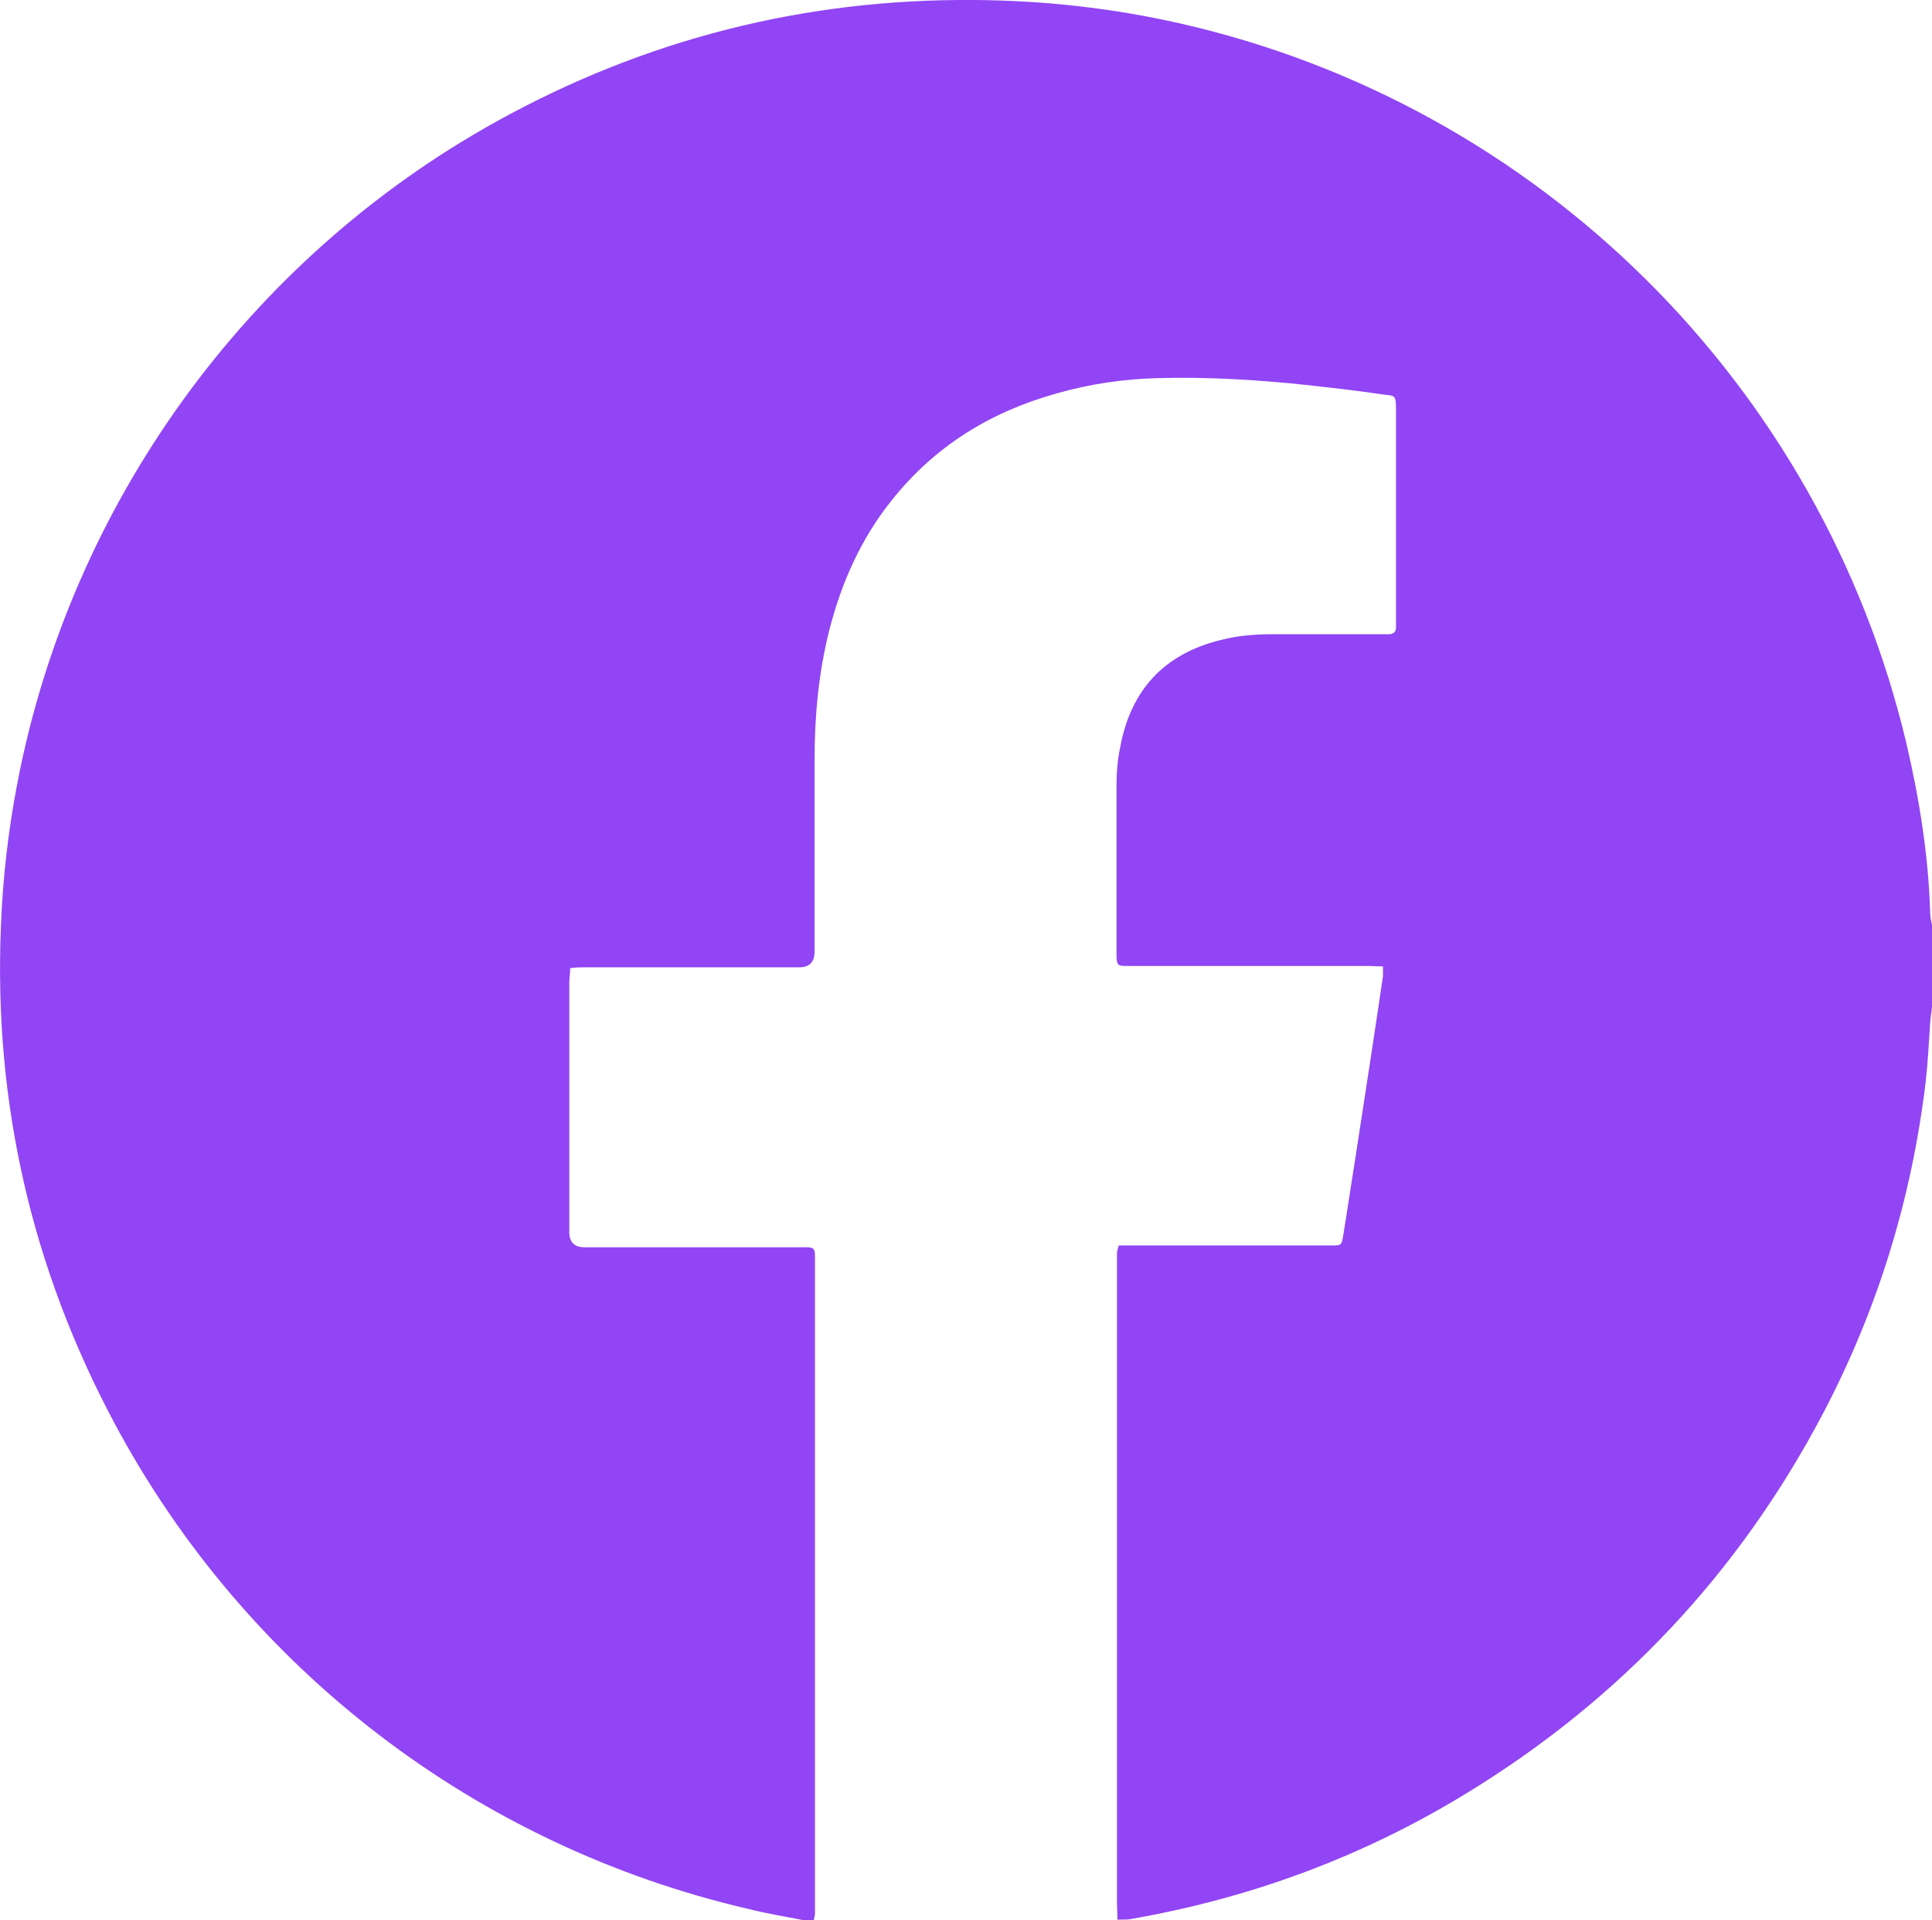
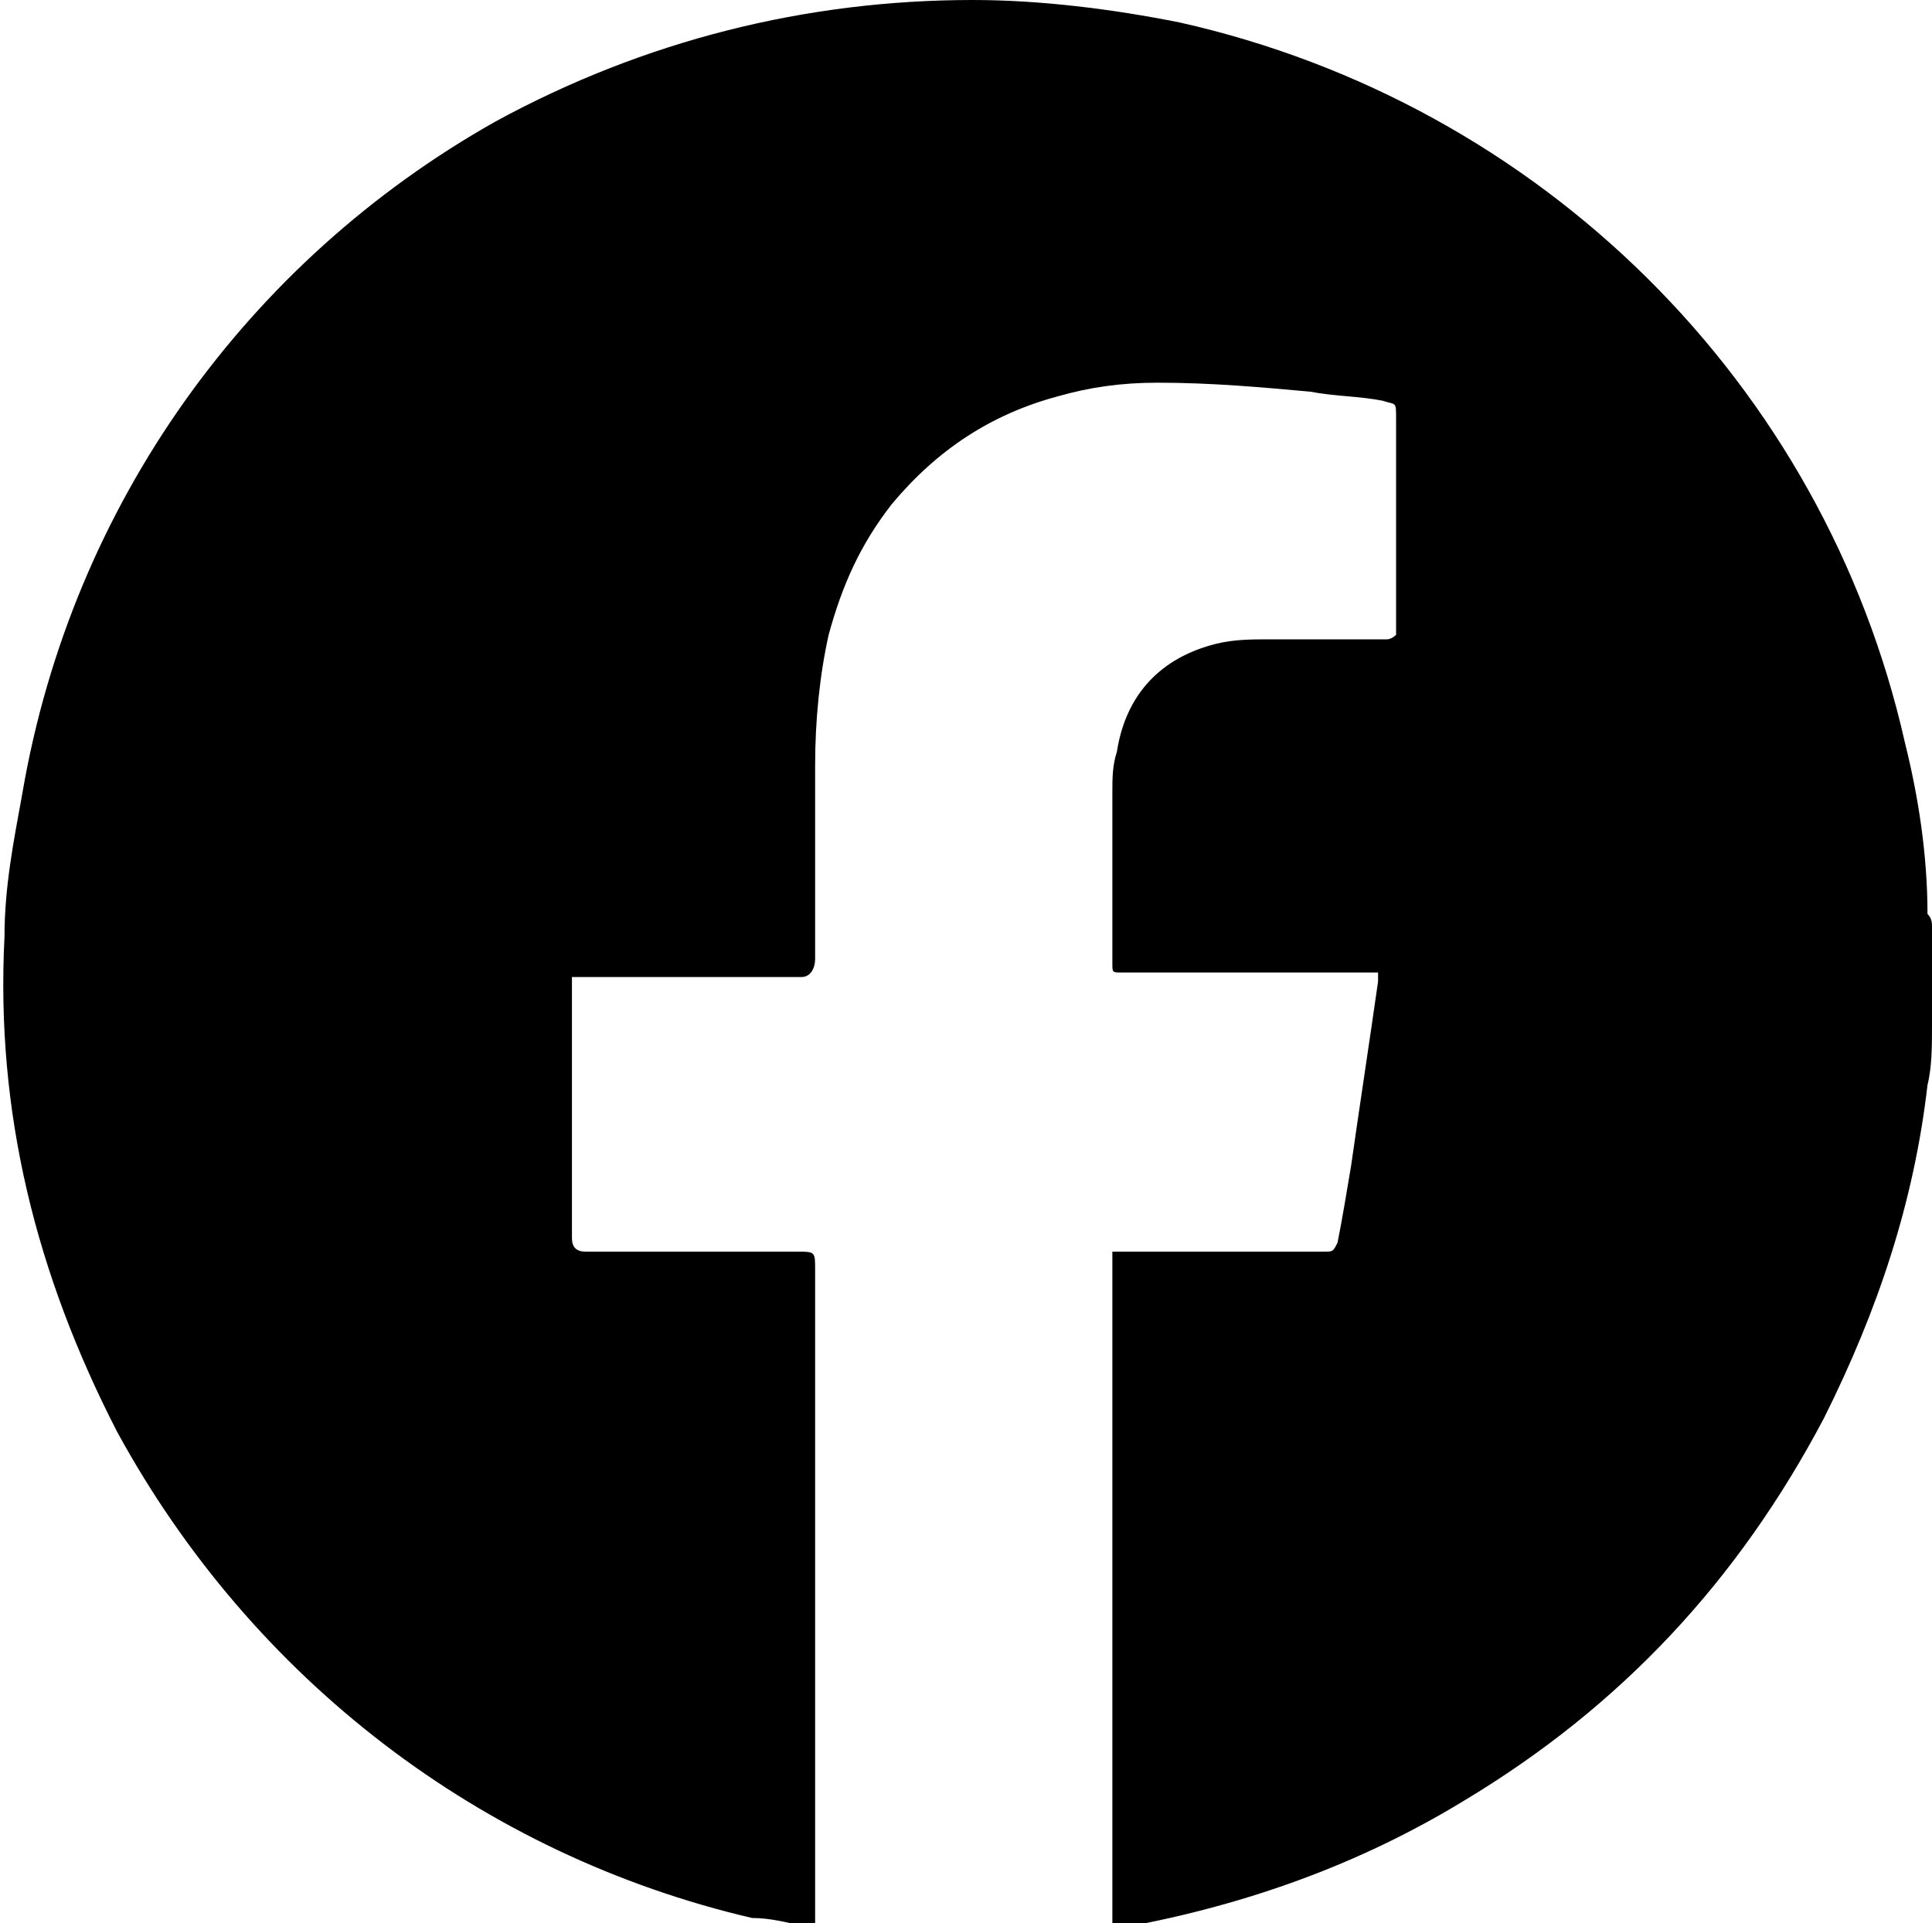
- <svg xmlns="http://www.w3.org/2000/svg" id="Layer_1" viewBox="0 0 42.93 42.65">
-   <defs>
-     <style>.cls-1{fill:#9145f4;}</style>
-   </defs>
-   <path class="cls-1" d="M42.93,20.56v1.8c-.01,.12-.03,.23-.04,.35-.03,.44-.05,.88-.1,1.32-.31,2.59-1.06,5.04-2.27,7.35-1.87,3.56-4.52,6.38-7.95,8.47-2.31,1.41-4.81,2.33-7.48,2.79-.08,.01-.16,0-.26,.01,0-.14-.01-.25-.01-.36,0-4.75,0-9.49,0-14.24,0-.07,0-.14,0-.21,0-.05,.02-.09,.04-.17,.11,0,.21,0,.31,0,1.47,0,2.94,0,4.4,0,.24,0,.24,0,.28-.24,.09-.55,.17-1.1,.26-1.66,.21-1.36,.42-2.72,.62-4.08,0-.07,0-.13,0-.22-.12,0-.22-.01-.32-.01-1.73,0-3.45,0-5.18,0-.08,0-.15,0-.23,0-.16,0-.18-.03-.19-.19,0-.03,0-.07,0-.1,0-1.24,0-2.47,0-3.71,0-.29,.02-.57,.08-.85,.23-1.27,.97-2.08,2.23-2.39,.38-.1,.77-.13,1.16-.13,.79,0,1.58,0,2.37,0,.07,0,.14,0,.21,0,.1,0,.16-.05,.16-.15,0-.06,0-.13,0-.19,0-.74,0-1.48,0-2.22,0-.8,0-1.61,0-2.41,0-.37-.02-.32-.32-.36-.53-.08-1.07-.14-1.6-.2-1.12-.12-2.24-.19-3.37-.16-.76,.02-1.52,.13-2.25,.34-1.47,.41-2.71,1.17-3.67,2.38-.68,.85-1.11,1.82-1.38,2.87-.24,.95-.33,1.91-.33,2.89,0,1.42,0,2.84,0,4.26q0,.35-.34,.35c-1.59,0-3.17,0-4.76,0-.1,0-.21,0-.33,.02,0,.12-.02,.22-.02,.32,0,1.85,0,3.69,0,5.54q0,.34,.34,.34c1.57,0,3.14,0,4.72,0,.43,0,.4-.04,.4,.39,0,4.73,0,9.46,0,14.19,0,.07,0,.14,0,.21,0,.05-.02,.11-.03,.18-.08,0-.15,0-.22-.02-.41-.08-.83-.15-1.23-.25-6.03-1.4-11.15-5.31-14.08-10.78C.7,28.17-.14,24.49,.02,20.59c.04-1.06,.16-2.12,.36-3.16C1.56,11.21,5.49,5.77,11.03,2.7,14.33,.87,17.88-.03,21.65,0c1.54,.01,3.07,.18,4.57,.52,7.98,1.81,14.25,8.03,16.14,15.99,.29,1.24,.49,2.49,.53,3.77,0,.09,.02,.18,.04,.27Z" />
+ <svg xmlns="http://www.w3.org/2000/svg" version="1.1" id="Layer_1" x="0px" y="0px" viewBox="0 0 42.9 42.7" style="enable-background:new 0 0 42.9 42.7;" xml:space="preserve">
+   <path d="M42.9,20.6v1.8c0,0.1,0,0.2,0,0.4c0,0.4,0,0.9-0.1,1.3c-0.3,2.6-1.1,5-2.3,7.4c-1.9,3.6-4.5,6.4-8,8.5  c-2.3,1.4-4.8,2.3-7.5,2.8c-0.1,0-0.2,0-0.3,0c0-0.1,0-0.2,0-0.4c0-4.8,0-9.5,0-14.2c0-0.1,0-0.1,0-0.2c0,0,0-0.1,0-0.2  c0.1,0,0.2,0,0.3,0c1.5,0,2.9,0,4.4,0c0.2,0,0.2,0,0.3-0.2c0.1-0.5,0.2-1.1,0.3-1.7c0.2-1.4,0.4-2.7,0.6-4.1c0-0.1,0-0.1,0-0.2  c-0.1,0-0.2,0-0.3,0c-1.7,0-3.5,0-5.2,0c-0.1,0-0.1,0-0.2,0c-0.2,0-0.2,0-0.2-0.2c0,0,0-0.1,0-0.1c0-1.2,0-2.5,0-3.7  c0-0.3,0-0.6,0.1-0.9c0.2-1.3,1-2.1,2.2-2.4c0.4-0.1,0.8-0.1,1.2-0.1c0.8,0,1.6,0,2.4,0c0.1,0,0.1,0,0.2,0c0.1,0,0.2-0.1,0.2-0.1  c0-0.1,0-0.1,0-0.2c0-0.7,0-1.5,0-2.2c0-0.8,0-1.6,0-2.4c0-0.4,0-0.3-0.3-0.4c-0.5-0.1-1.1-0.1-1.6-0.2c-1.1-0.1-2.2-0.2-3.4-0.2  c-0.8,0-1.5,0.1-2.2,0.3c-1.5,0.4-2.7,1.2-3.7,2.4c-0.7,0.9-1.1,1.8-1.4,2.9c-0.2,0.9-0.3,1.9-0.3,2.9c0,1.4,0,2.8,0,4.3  c0,0.2-0.1,0.4-0.3,0.4c-1.6,0-3.2,0-4.8,0c-0.1,0-0.2,0-0.3,0c0,0.1,0,0.2,0,0.3c0,1.9,0,3.7,0,5.5c0,0.2,0.1,0.3,0.3,0.3  c1.6,0,3.1,0,4.7,0c0.4,0,0.4,0,0.4,0.4c0,4.7,0,9.5,0,14.2c0,0.1,0,0.1,0,0.2c0,0,0,0.1,0,0.2c-0.1,0-0.1,0-0.2,0  c-0.4-0.1-0.8-0.2-1.2-0.2c-6-1.4-11.1-5.3-14.1-10.8c-1.8-3.5-2.7-7.1-2.5-11c0-1.1,0.2-2.1,0.4-3.2C1.6,11.2,5.5,5.8,11,2.7  C14.3,0.9,17.9,0,21.6,0c1.5,0,3.1,0.2,4.6,0.5c8,1.8,14.3,8,16.1,16c0.3,1.2,0.5,2.5,0.5,3.8C42.9,20.4,42.9,20.5,42.9,20.6  L42.9,20.6z" />
</svg>
